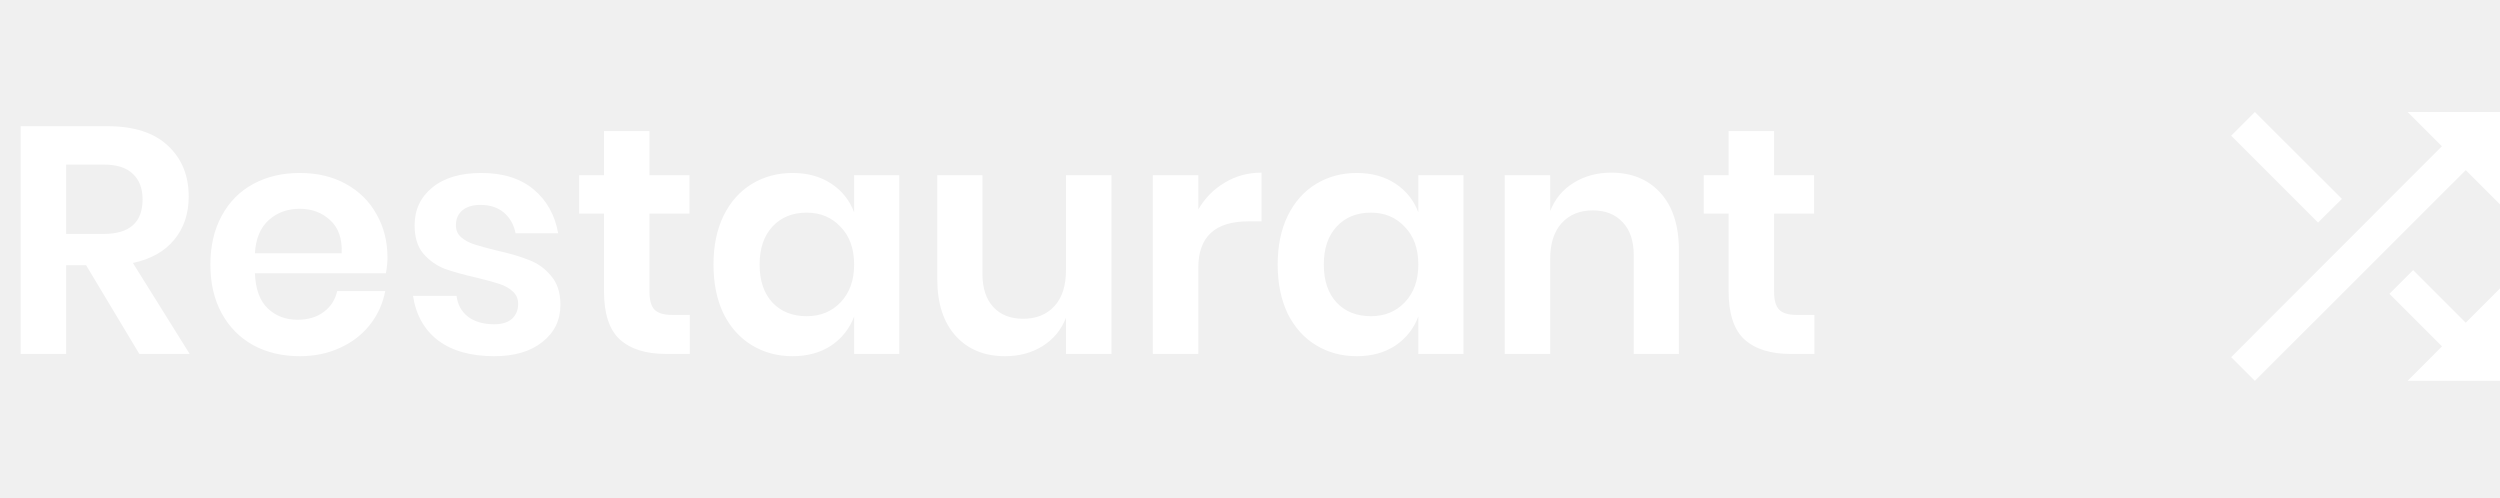
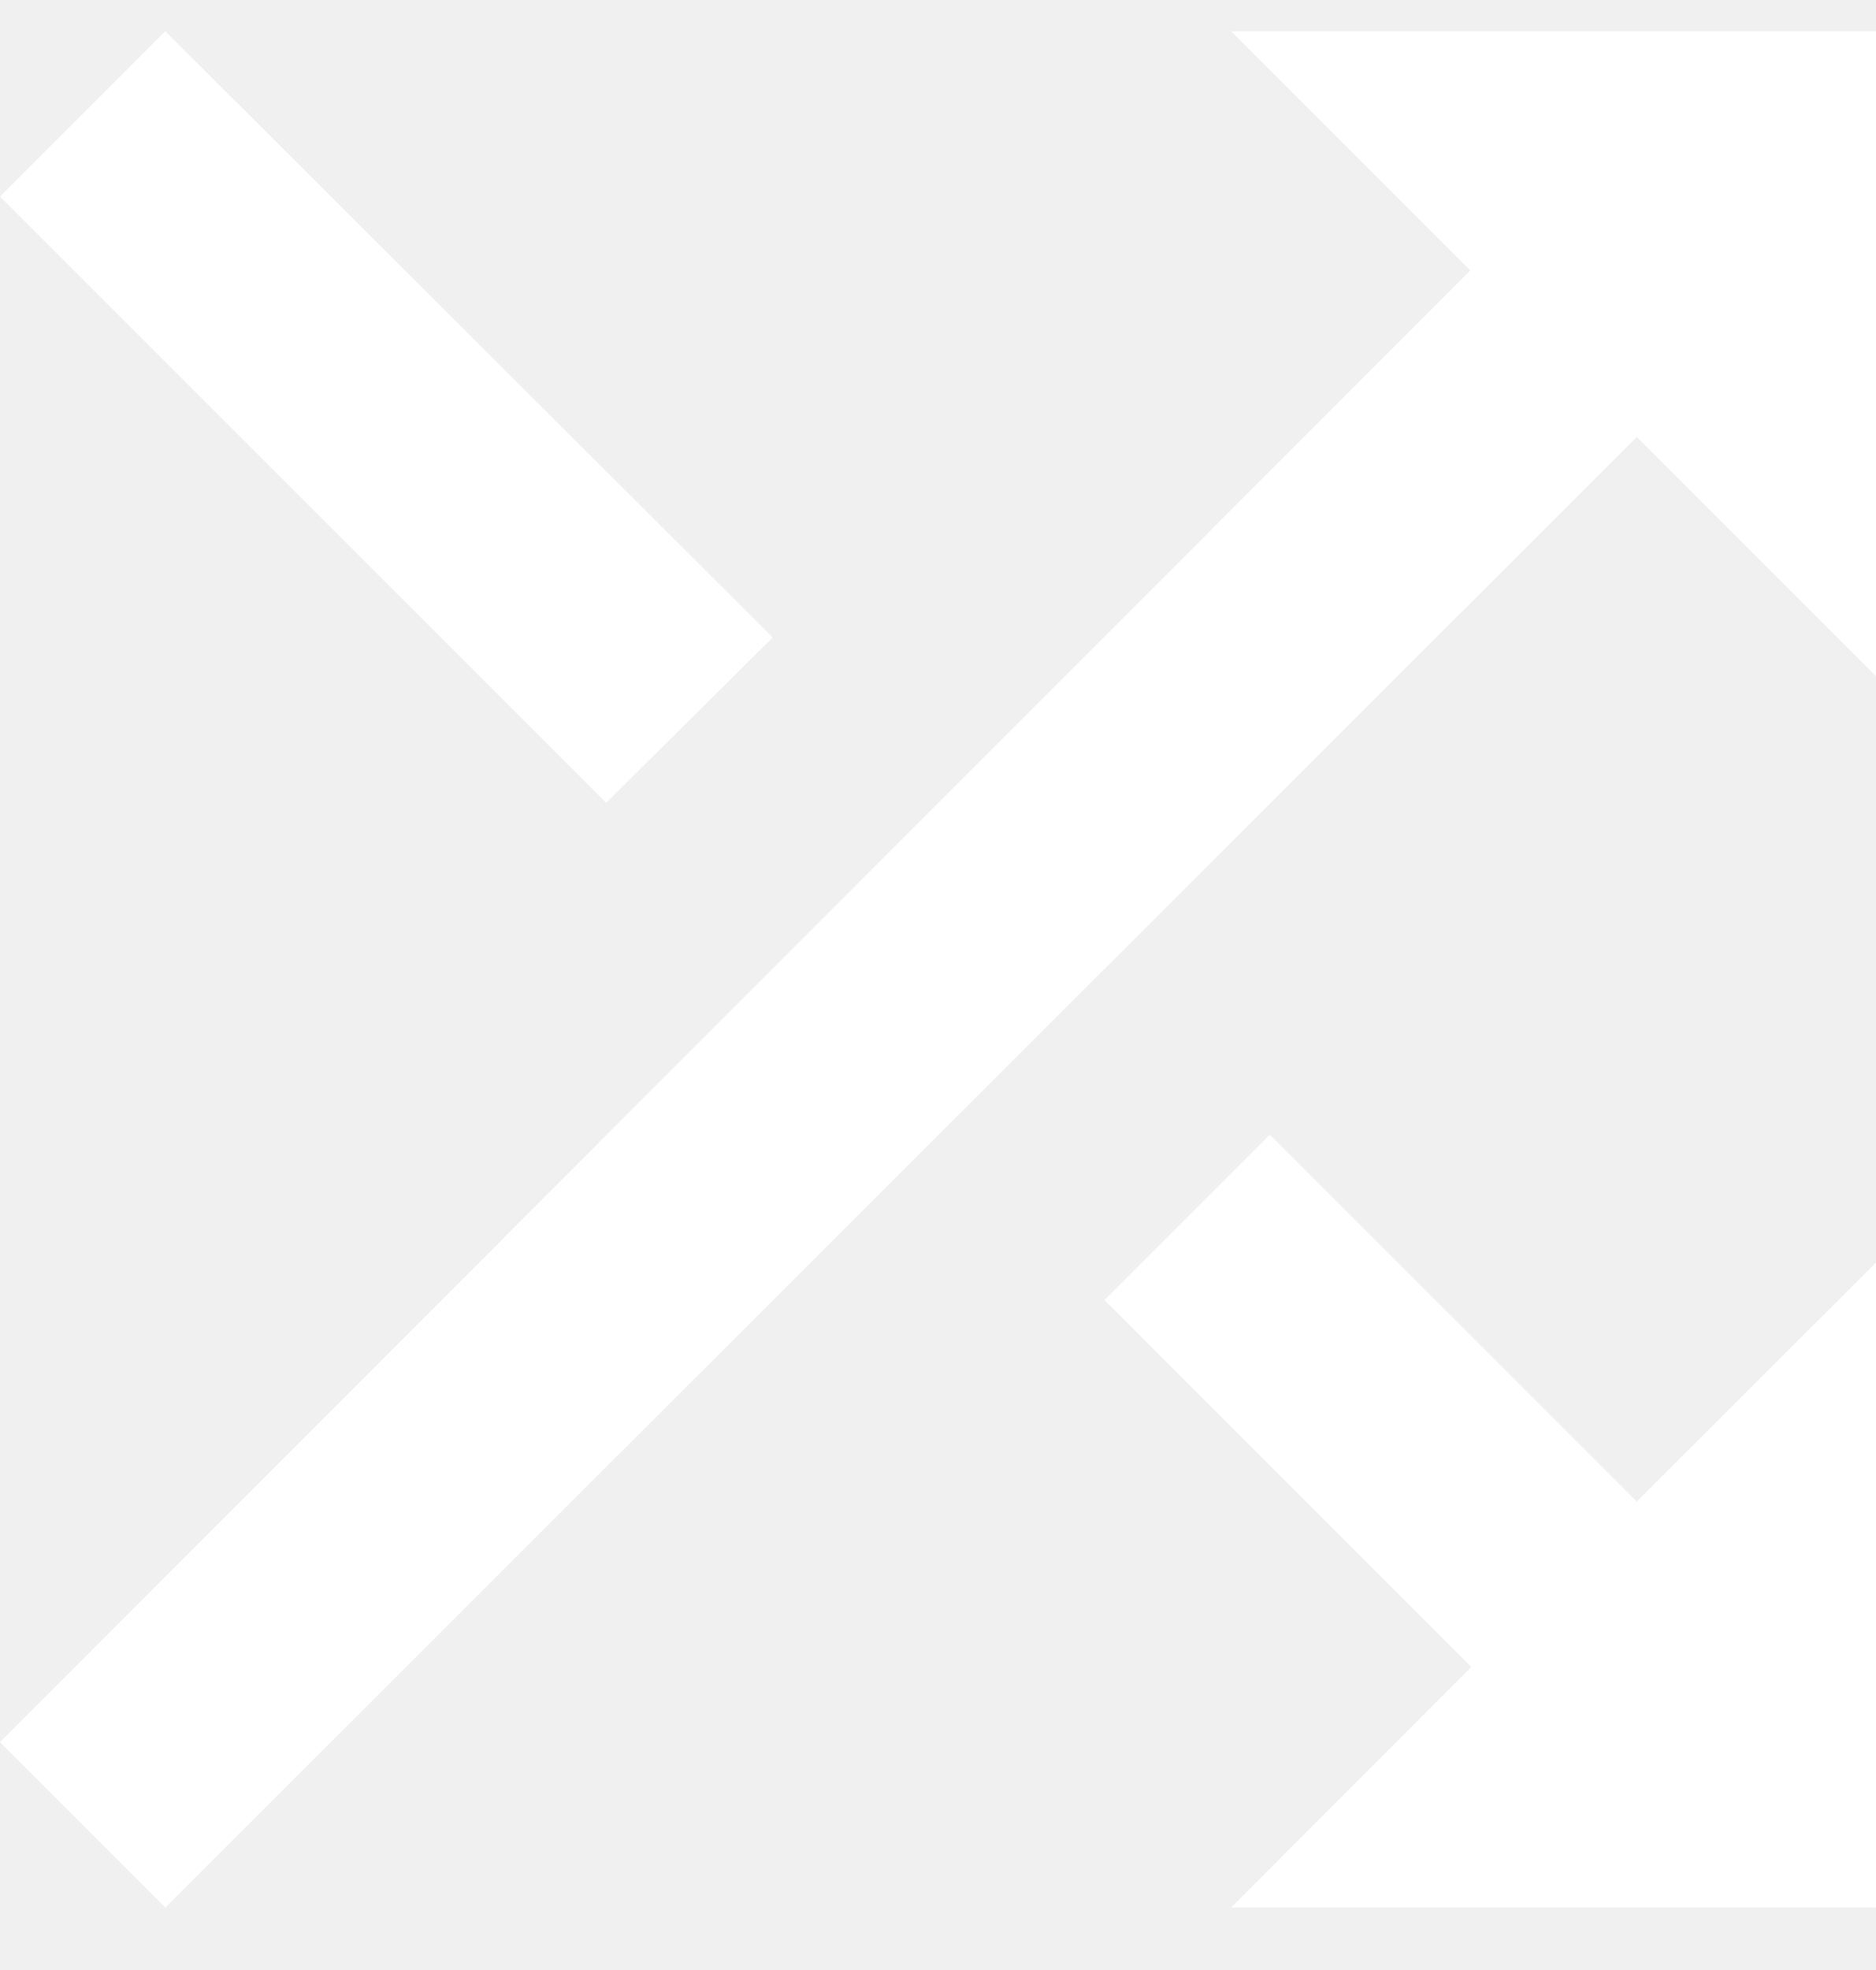
- <svg xmlns="http://www.w3.org/2000/svg" width="186" height="37" viewBox="0 0 186 37" fill="none">
-   <path d="M10.368 26.333L6.408 19.733H4.92V26.333H1.536V9.389H7.992C9.96 9.389 11.456 9.869 12.48 10.829C13.52 11.789 14.04 13.053 14.04 14.621C14.04 15.901 13.68 16.973 12.96 17.837C12.256 18.701 11.232 19.277 9.888 19.565L14.112 26.333H10.368ZM4.92 17.405H7.704C9.64 17.405 10.608 16.549 10.608 14.837C10.608 14.021 10.368 13.389 9.888 12.941C9.424 12.477 8.696 12.245 7.704 12.245H4.92V17.405ZM28.829 19.181C28.829 19.517 28.789 19.901 28.709 20.333H18.965C19.013 21.517 19.333 22.389 19.925 22.949C20.517 23.509 21.253 23.789 22.133 23.789C22.917 23.789 23.565 23.597 24.077 23.213C24.605 22.829 24.941 22.309 25.085 21.653H28.661C28.485 22.581 28.109 23.413 27.533 24.149C26.957 24.885 26.213 25.461 25.301 25.877C24.405 26.293 23.405 26.501 22.301 26.501C21.005 26.501 19.853 26.229 18.845 25.685C17.837 25.125 17.053 24.333 16.493 23.309C15.933 22.285 15.653 21.077 15.653 19.685C15.653 18.293 15.933 17.085 16.493 16.061C17.053 15.021 17.837 14.229 18.845 13.685C19.853 13.141 21.005 12.869 22.301 12.869C23.613 12.869 24.757 13.141 25.733 13.685C26.725 14.229 27.485 14.981 28.013 15.941C28.557 16.885 28.829 17.965 28.829 19.181ZM25.421 18.845C25.469 17.757 25.181 16.933 24.557 16.373C23.949 15.813 23.197 15.533 22.301 15.533C21.389 15.533 20.621 15.813 19.997 16.373C19.373 16.933 19.029 17.757 18.965 18.845H25.421ZM35.815 12.869C37.431 12.869 38.727 13.277 39.703 14.093C40.679 14.909 41.287 15.997 41.527 17.357H38.359C38.231 16.717 37.943 16.205 37.495 15.821C37.047 15.437 36.463 15.245 35.743 15.245C35.167 15.245 34.719 15.381 34.399 15.653C34.079 15.925 33.919 16.293 33.919 16.757C33.919 17.125 34.047 17.421 34.303 17.645C34.559 17.869 34.879 18.045 35.263 18.173C35.647 18.301 36.199 18.453 36.919 18.629C37.927 18.853 38.743 19.093 39.367 19.349C40.007 19.589 40.551 19.981 40.999 20.525C41.463 21.053 41.695 21.773 41.695 22.685C41.695 23.821 41.247 24.741 40.351 25.445C39.471 26.149 38.279 26.501 36.775 26.501C35.047 26.501 33.663 26.117 32.623 25.349C31.583 24.565 30.951 23.453 30.727 22.013H33.967C34.047 22.669 34.335 23.189 34.831 23.573C35.327 23.941 35.975 24.125 36.775 24.125C37.351 24.125 37.791 23.989 38.095 23.717C38.399 23.429 38.551 23.061 38.551 22.613C38.551 22.229 38.415 21.917 38.143 21.677C37.887 21.437 37.559 21.253 37.159 21.125C36.775 20.997 36.223 20.845 35.503 20.669C34.511 20.445 33.703 20.221 33.079 19.997C32.471 19.757 31.943 19.381 31.495 18.869C31.063 18.357 30.847 17.653 30.847 16.757C30.847 15.605 31.287 14.669 32.167 13.949C33.047 13.229 34.263 12.869 35.815 12.869ZM51.32 23.429V26.333H49.544C48.056 26.333 46.912 25.973 46.112 25.253C45.328 24.533 44.936 23.333 44.936 21.653V15.893H43.088V13.037H44.936V9.749H48.32V13.037H51.296V15.893H48.32V21.701C48.32 22.341 48.448 22.789 48.704 23.045C48.96 23.301 49.392 23.429 50 23.429H51.32ZM58.963 12.869C60.083 12.869 61.043 13.133 61.843 13.661C62.643 14.189 63.211 14.901 63.547 15.797V13.037H66.907V26.333H63.547V23.549C63.211 24.445 62.643 25.165 61.843 25.709C61.043 26.237 60.083 26.501 58.963 26.501C57.843 26.501 56.835 26.229 55.939 25.685C55.043 25.141 54.339 24.357 53.827 23.333C53.331 22.293 53.083 21.077 53.083 19.685C53.083 18.293 53.331 17.085 53.827 16.061C54.339 15.021 55.043 14.229 55.939 13.685C56.835 13.141 57.843 12.869 58.963 12.869ZM60.019 15.821C58.963 15.821 58.115 16.165 57.475 16.853C56.835 17.541 56.515 18.485 56.515 19.685C56.515 20.885 56.835 21.829 57.475 22.517C58.115 23.189 58.963 23.525 60.019 23.525C61.043 23.525 61.883 23.181 62.539 22.493C63.211 21.789 63.547 20.853 63.547 19.685C63.547 18.501 63.211 17.565 62.539 16.877C61.883 16.173 61.043 15.821 60.019 15.821ZM82.694 13.037V26.333H79.309V23.645C78.957 24.541 78.374 25.245 77.558 25.757C76.757 26.253 75.829 26.501 74.773 26.501C73.237 26.501 72.013 25.997 71.102 24.989C70.189 23.981 69.734 22.573 69.734 20.765V13.037H73.094V20.381C73.094 21.437 73.365 22.261 73.909 22.853C74.454 23.429 75.189 23.717 76.118 23.717C77.094 23.717 77.87 23.405 78.445 22.781C79.022 22.157 79.309 21.261 79.309 20.093V13.037H82.694ZM89.154 15.581C89.65 14.733 90.306 14.069 91.122 13.589C91.938 13.093 92.85 12.845 93.858 12.845V16.469H92.874C90.394 16.469 89.154 17.621 89.154 19.925V26.333H85.77V13.037H89.154V15.581ZM100.939 12.869C102.059 12.869 103.019 13.133 103.819 13.661C104.619 14.189 105.187 14.901 105.523 15.797V13.037H108.883V26.333H105.523V23.549C105.187 24.445 104.619 25.165 103.819 25.709C103.019 26.237 102.059 26.501 100.939 26.501C99.819 26.501 98.811 26.229 97.915 25.685C97.019 25.141 96.315 24.357 95.803 23.333C95.307 22.293 95.059 21.077 95.059 19.685C95.059 18.293 95.307 17.085 95.803 16.061C96.315 15.021 97.019 14.229 97.915 13.685C98.811 13.141 99.819 12.869 100.939 12.869ZM101.995 15.821C100.939 15.821 100.091 16.165 99.451 16.853C98.811 17.541 98.491 18.485 98.491 19.685C98.491 20.885 98.811 21.829 99.451 22.517C100.091 23.189 100.939 23.525 101.995 23.525C103.019 23.525 103.859 23.181 104.515 22.493C105.187 21.789 105.523 20.853 105.523 19.685C105.523 18.501 105.187 17.565 104.515 16.877C103.859 16.173 103.019 15.821 101.995 15.821ZM119.87 12.845C121.406 12.845 122.63 13.349 123.542 14.357C124.454 15.365 124.91 16.781 124.91 18.605V26.333H121.55V18.989C121.55 17.933 121.278 17.117 120.734 16.541C120.19 15.949 119.446 15.653 118.502 15.653C117.542 15.653 116.774 15.965 116.198 16.589C115.622 17.213 115.334 18.109 115.334 19.277V26.333H111.95V13.037H115.334V15.701C115.686 14.805 116.262 14.109 117.062 13.613C117.878 13.101 118.814 12.845 119.87 12.845ZM134.992 23.429V26.333H133.216C131.728 26.333 130.584 25.973 129.784 25.253C129 24.533 128.608 23.333 128.608 21.653V15.893H126.76V13.037H128.608V9.749H131.992V13.037H134.968V15.893H131.992V21.701C131.992 22.341 132.12 22.789 132.376 23.045C132.632 23.301 133.064 23.429 133.672 23.429H134.992Z" fill="white" />
-   <path d="M186 28.333H179.125L181.686 25.771L177.775 21.858L179.538 20.096L183.45 24.007L186 21.458V28.333ZM167.762 28.333L166 26.571L181.675 10.883L179.125 8.333H186V15.208L183.45 12.658L167.764 28.333H167.762ZM172.463 16.558L166 10.096L167.762 8.333L174.238 14.796L172.463 16.557V16.558Z" fill="white" />
+ <svg xmlns="http://www.w3.org/2000/svg" width="20" height="21" viewBox="0 0 20 21" fill="none">
+   <path d="M20 20.333H13.125L15.686 17.771L11.775 13.858L13.537 12.096L17.45 16.007L20 13.458V20.333ZM1.762 20.333L0 18.571L15.675 2.883L13.125 0.333H20V7.208L17.45 4.658L1.764 20.333H1.762ZM6.463 8.558L0 2.096L1.762 0.333L8.238 6.796L6.463 8.557V8.558Z" fill="white" />
</svg>
